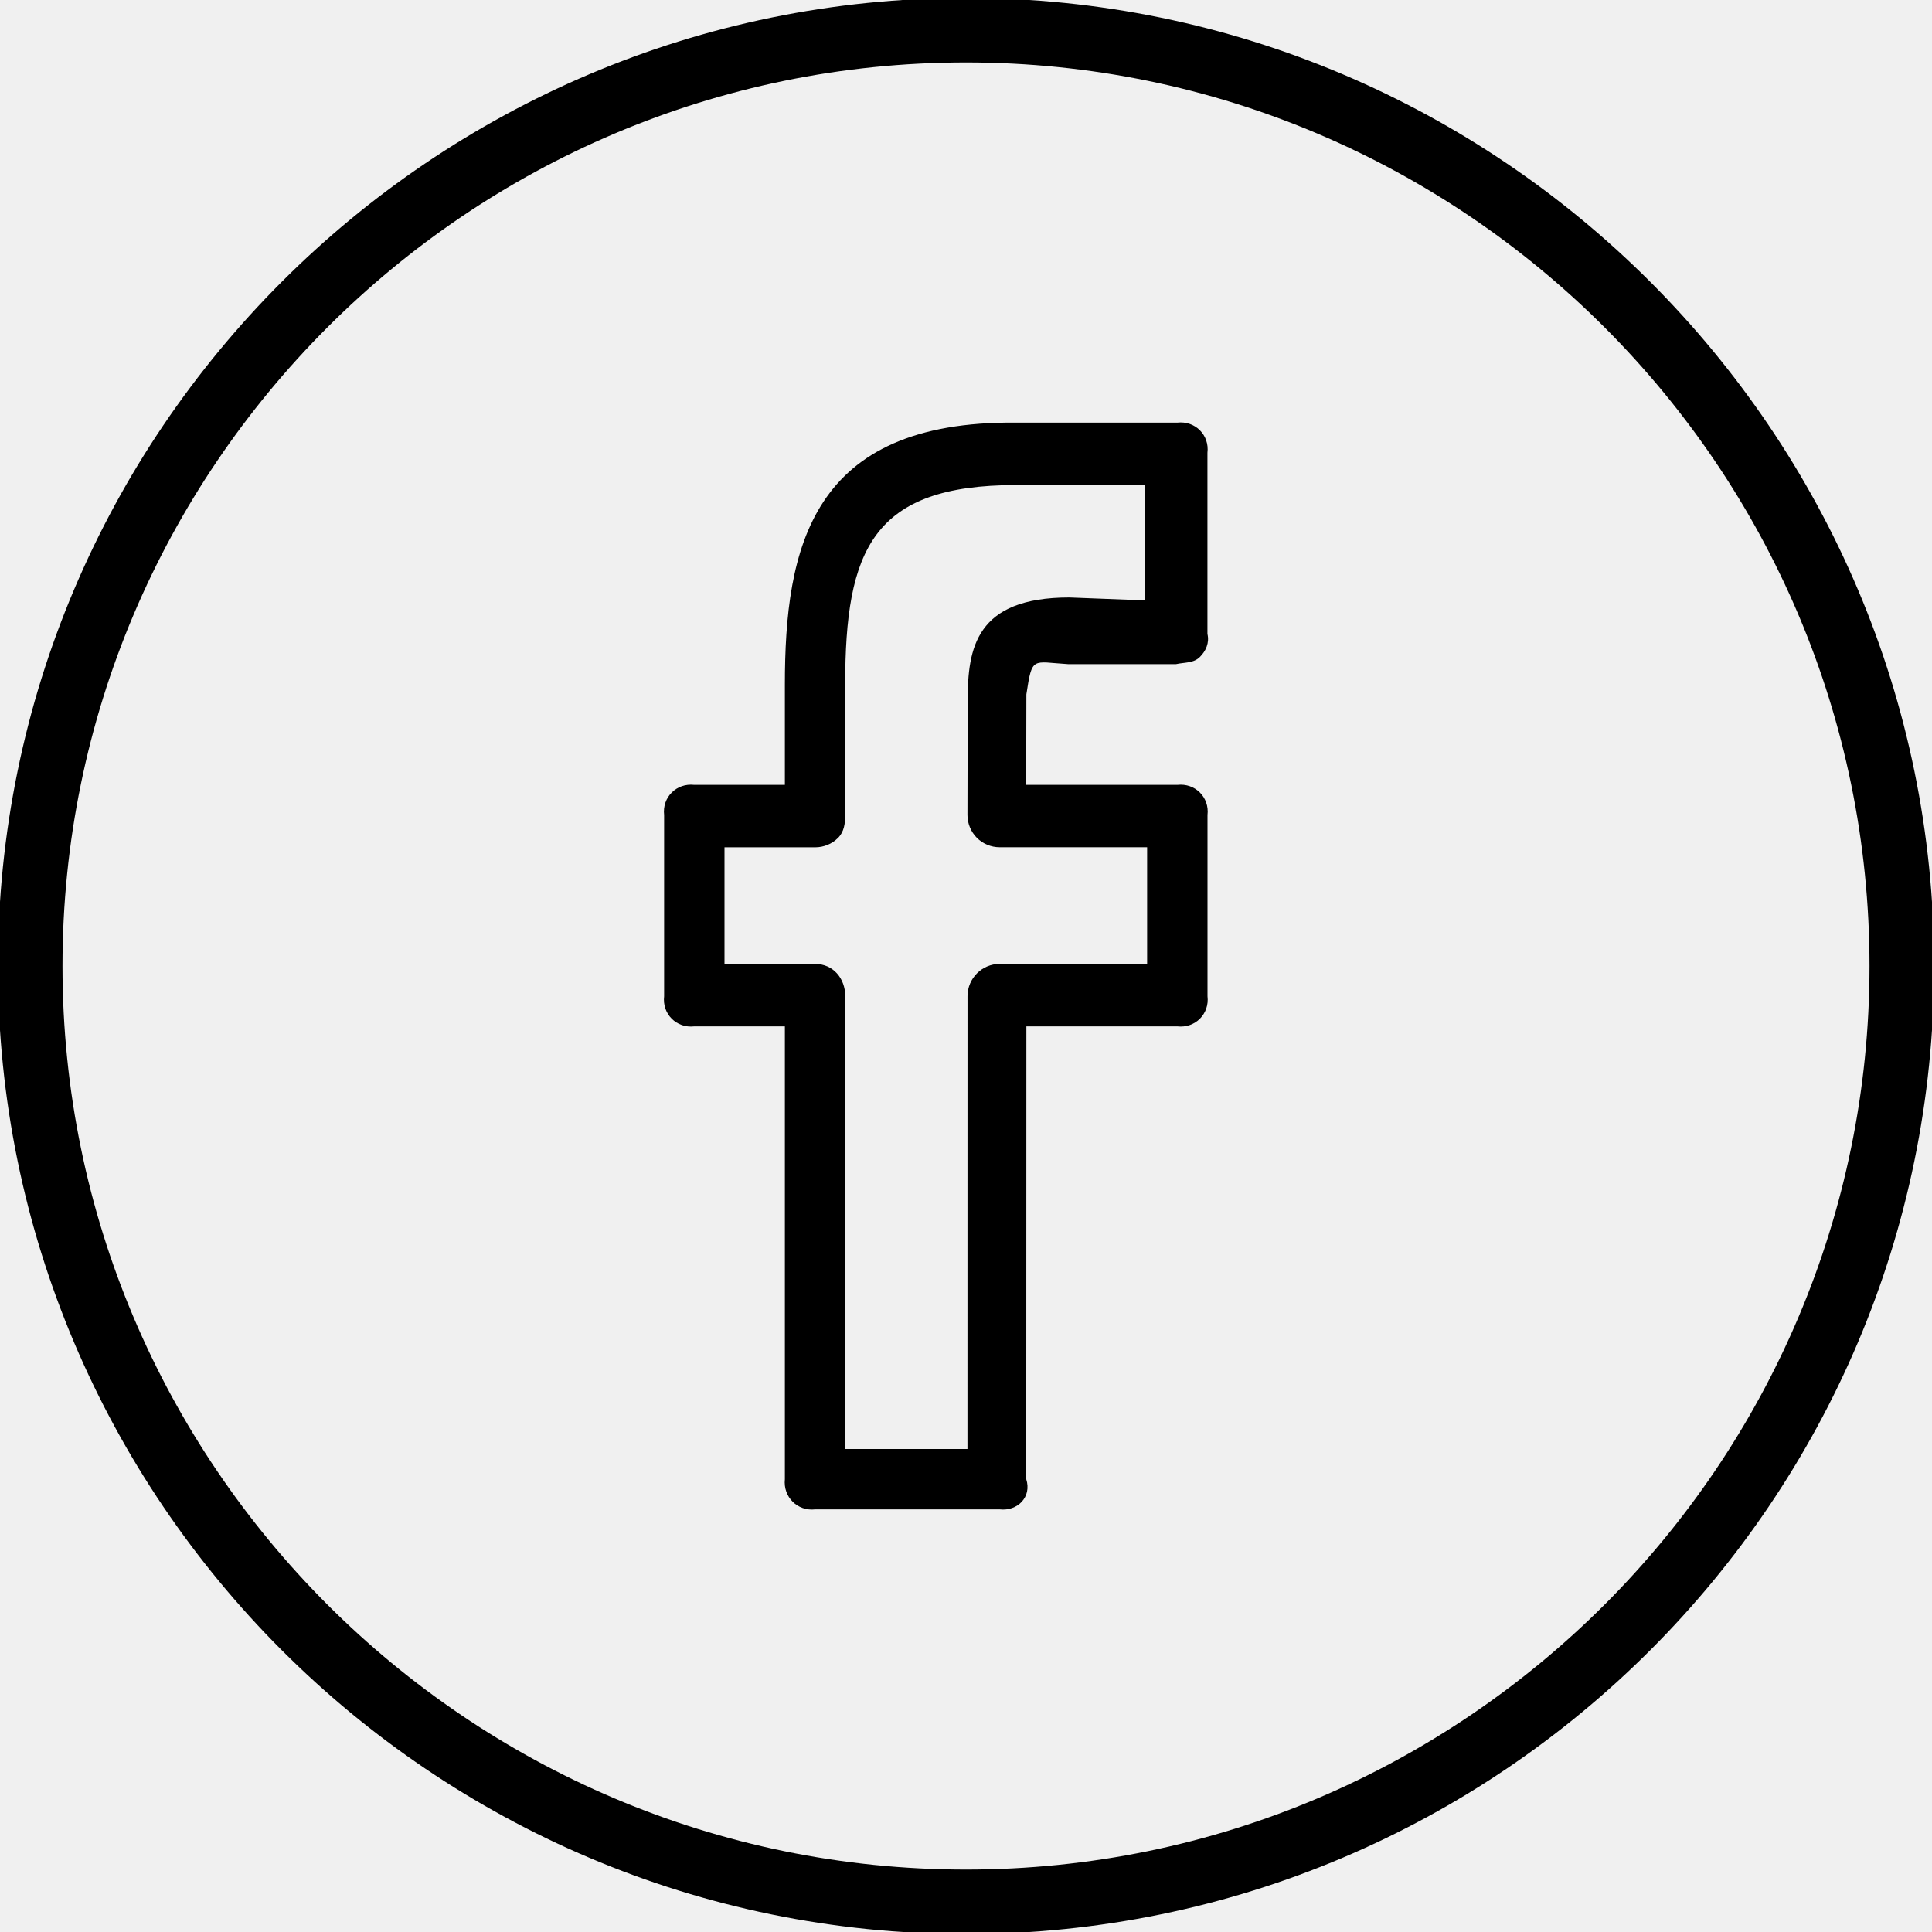
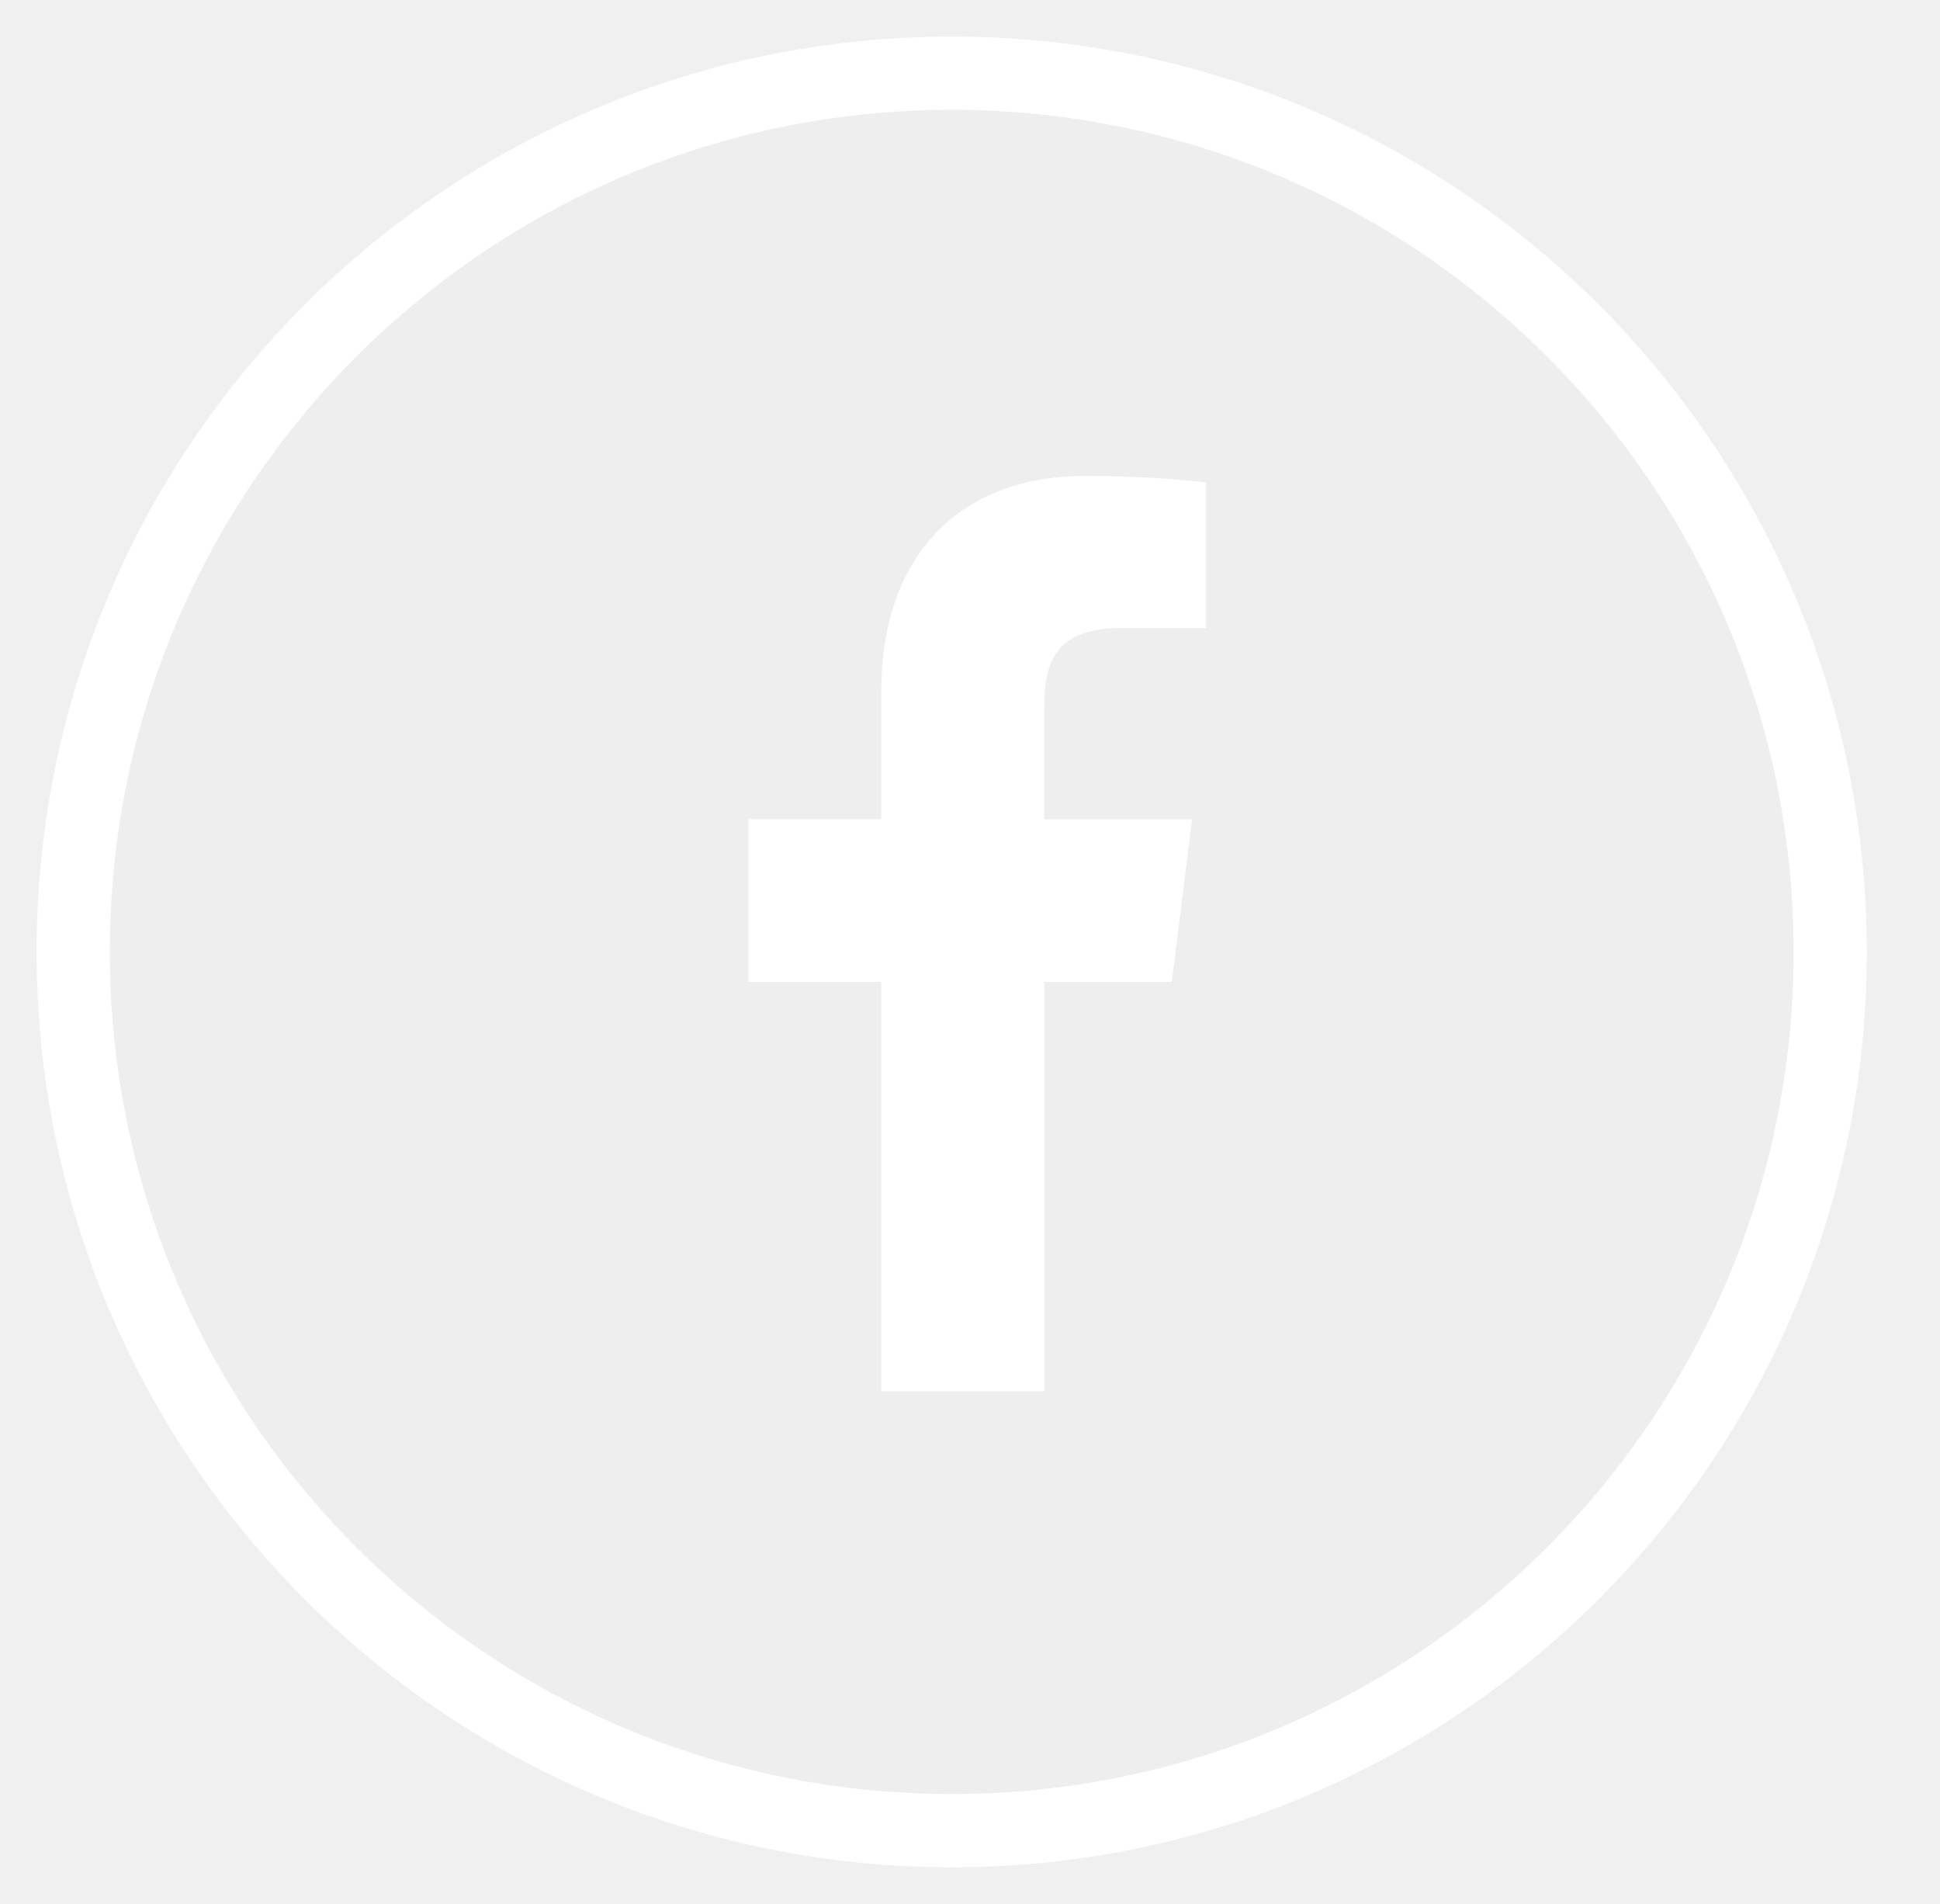
- <svg xmlns="http://www.w3.org/2000/svg" version="1.1" width="1024" height="1024" viewBox="0 0 1024 1024">
-   <g id="icomoon-ignore">
- </g>
-   <path fill="#000" d="M512-1.088c-282.912 0-513.12 230.144-513.12 513.088s230.208 513.088 513.12 513.088 513.12-230.144 513.12-513.088-230.208-513.088-513.12-513.088zM512 990.912c-264.064 0-478.88-214.848-478.88-478.912s214.816-478.912 478.88-478.912 478.88 214.848 478.88 478.912-214.816 478.912-478.88 478.912zM624 224h-85.376c-108.736-1.088-122.624 66.208-122.624 139.040v52.96h-48c-9.44-1.088-17.12 6.56-16 16v96c-1.12 9.44 6.56 17.088 16 16h48v240c-0.992 9.44 6.656 17.088 16.096 16h97.76c9.44 1.088 17.088-6.56 14.080-16l0.064-240h80c9.44 1.088 17.12-6.56 16-16v-96c1.12-9.44-6.56-17.088-16-16h-80.096l0.096-48c3.104-20.448 3.104-17.12 22.080-16h57.248c4.448-0.992 9.184-0.448 12.512-3.68s5.248-7.648 4.128-12.32v-96c1.152-9.44-6.528-17.088-15.968-16zM606.88 318.208l-40.128-1.536c-49.696 0-53.856 26.976-53.856 54.592l-0.128 60.672c0 4.544 1.792 8.896 4.992 12.128 3.2 3.2 7.552 4.992 12.096 4.992h78.144v61.824h-78.080c-9.44 0-17.088 7.648-17.12 17.088l-0.032 240.032h-64.768v-240c0-9.44-6.432-17.088-15.904-17.088h-48.096v-61.824h48.096c4.544 0 8.896-1.792 12.096-4.992 3.2-3.232 3.776-7.584 3.776-12.128v-68.96c0-71.744 14.496-105.92 90.624-105.92h68.256v61.12z" />
+ <svg xmlns="http://www.w3.org/2000/svg" width="53" height="52" viewBox="0 0 53 52" fill="none">
+   <path d="M26 2C39.255 2 50 12.745 50 26C50 39.255 39.255 50 26 50C12.745 50 2 39.255 2 26C2 12.745 12.745 2 26 2Z" fill="black" fill-opacity="0.01" stroke="white" stroke-width="2" />
+   <g clip-path="url(#clip0_1_18)">
+     <path d="M30.664 17.151H32.946V13.176C32.552 13.122 31.198 13 29.621 13C26.33 13 24.076 15.07 24.076 18.874V22.375H20.445V26.819H24.076V38H28.528V26.82H32.013L32.566 22.376H28.527V19.315C28.528 18.03 28.874 17.151 30.664 17.151V17.151Z" fill="white" />
+   </g>
+   <defs>
+     <clipPath id="clip0_1_18">
+       <rect width="25" height="25" fill="white" transform="translate(14 13)" />
+     </clipPath>
+   </defs>
</svg>
